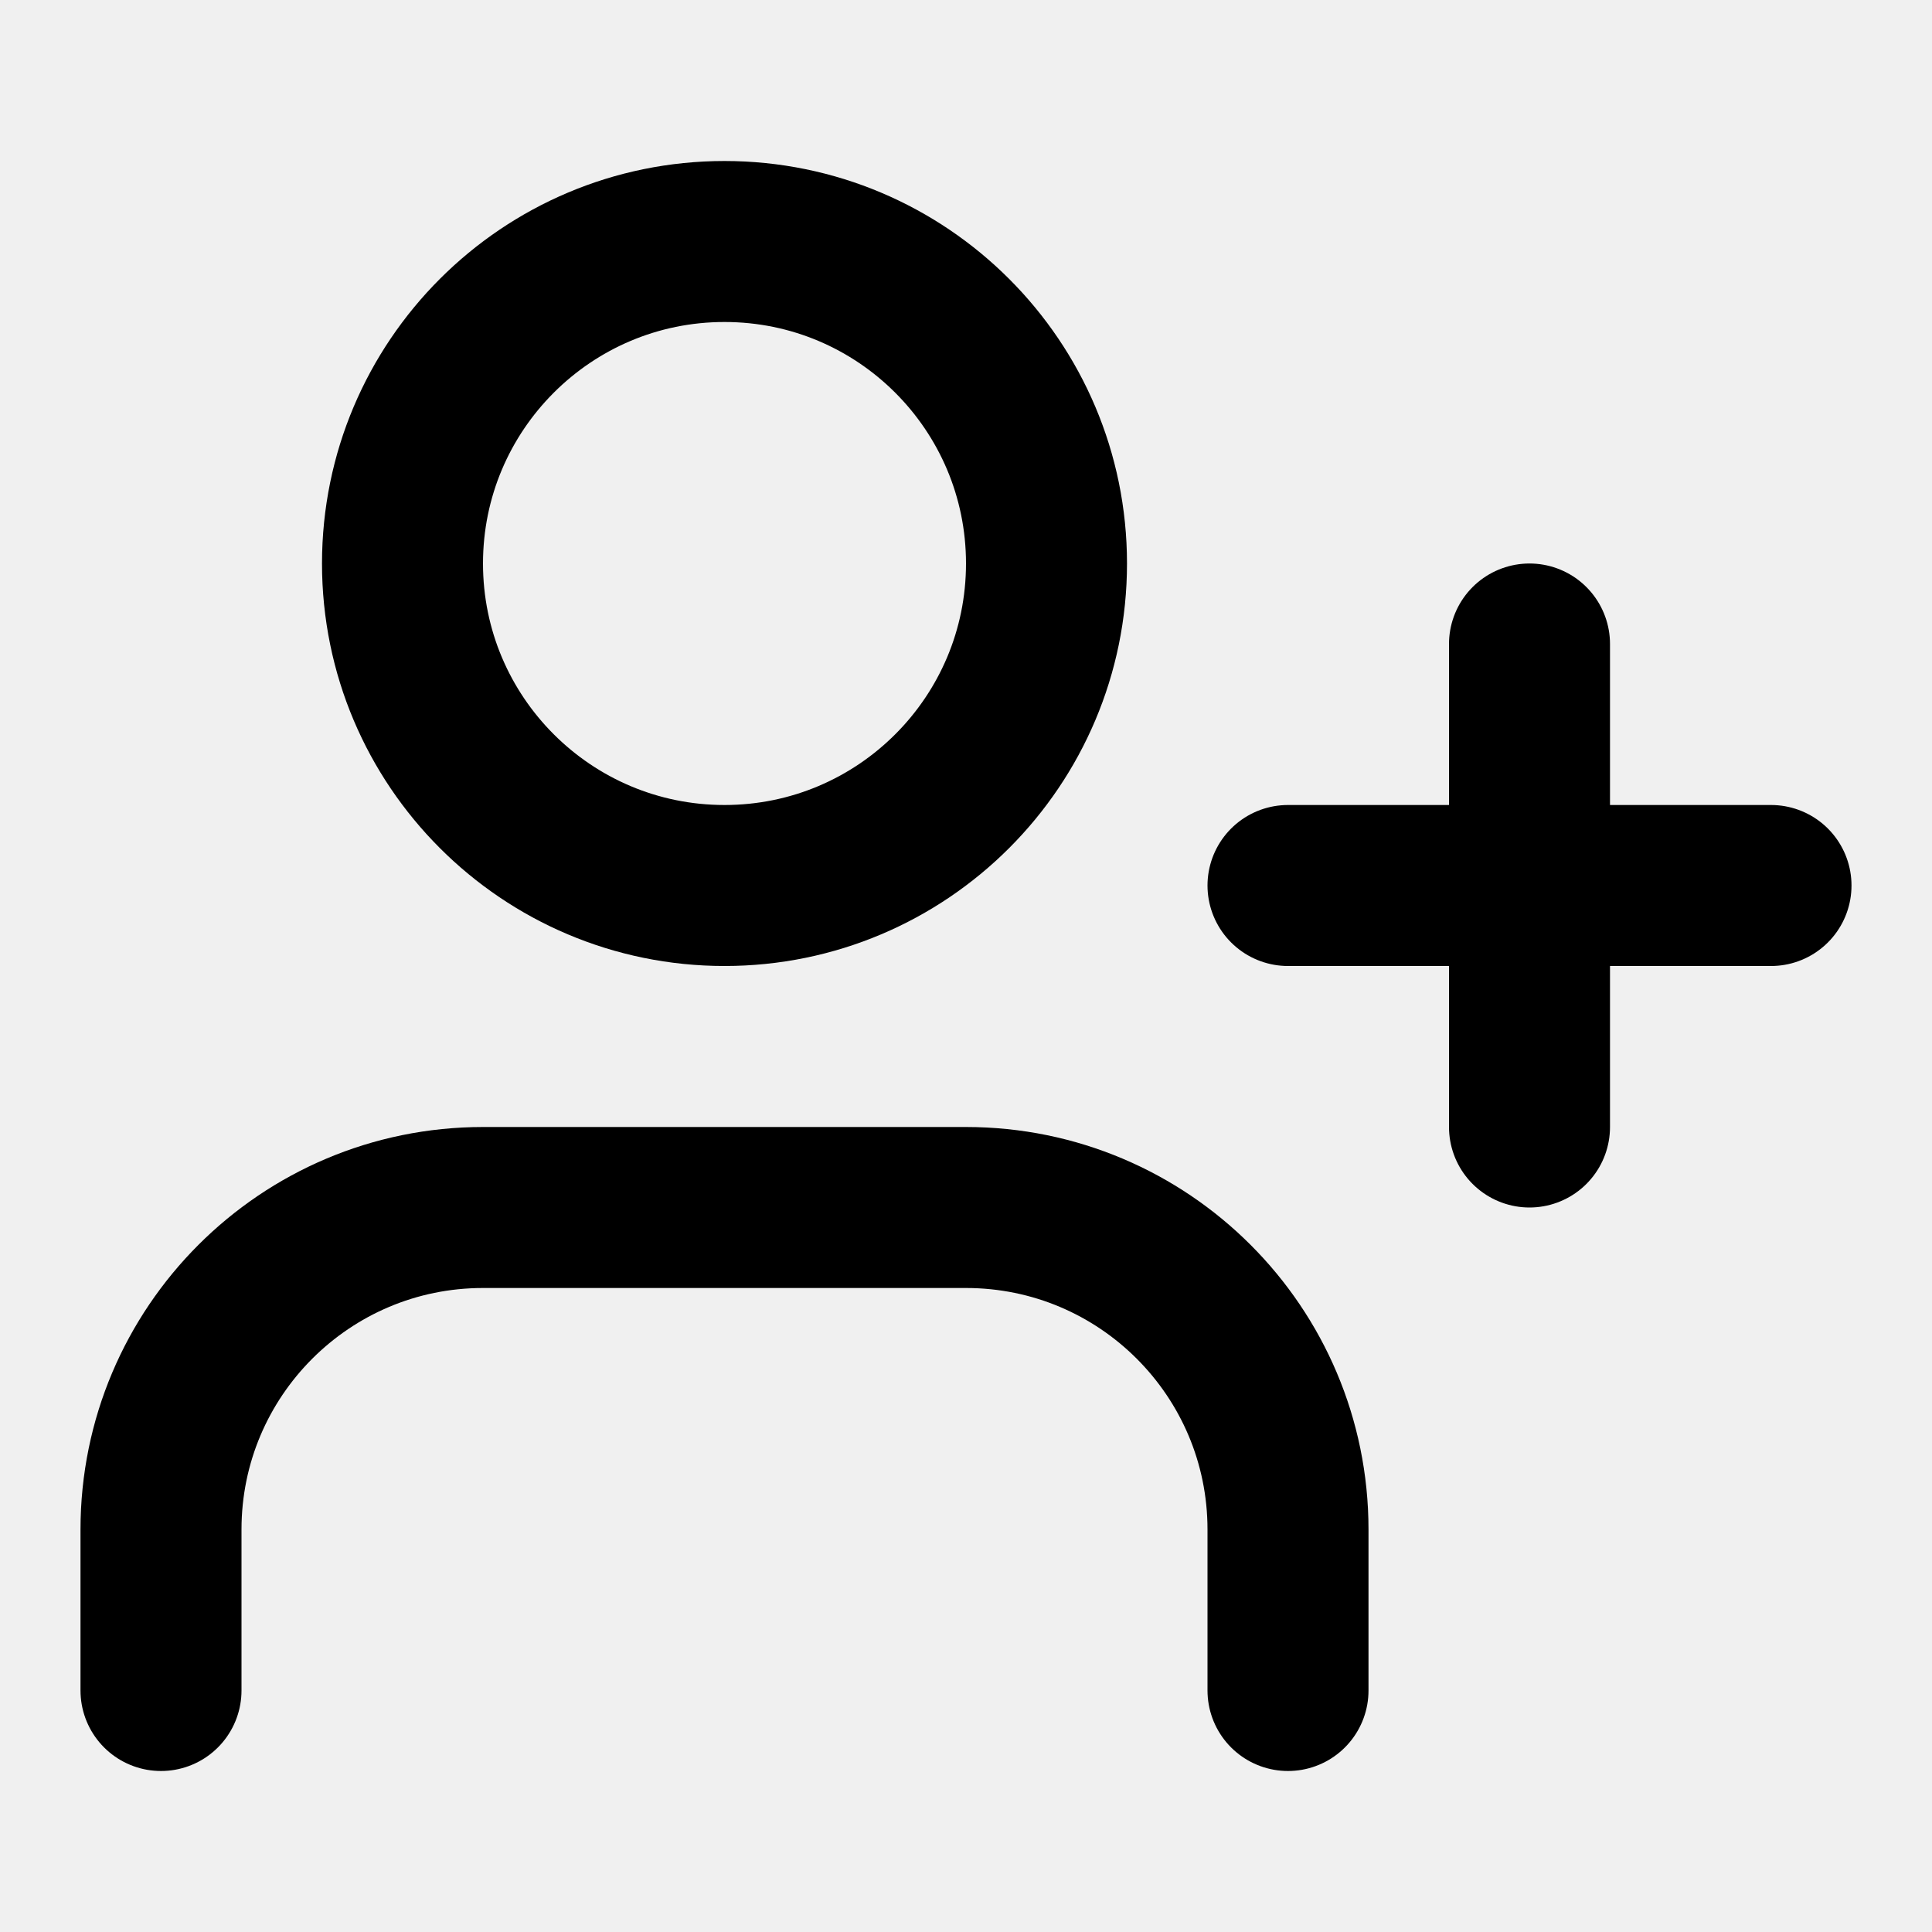
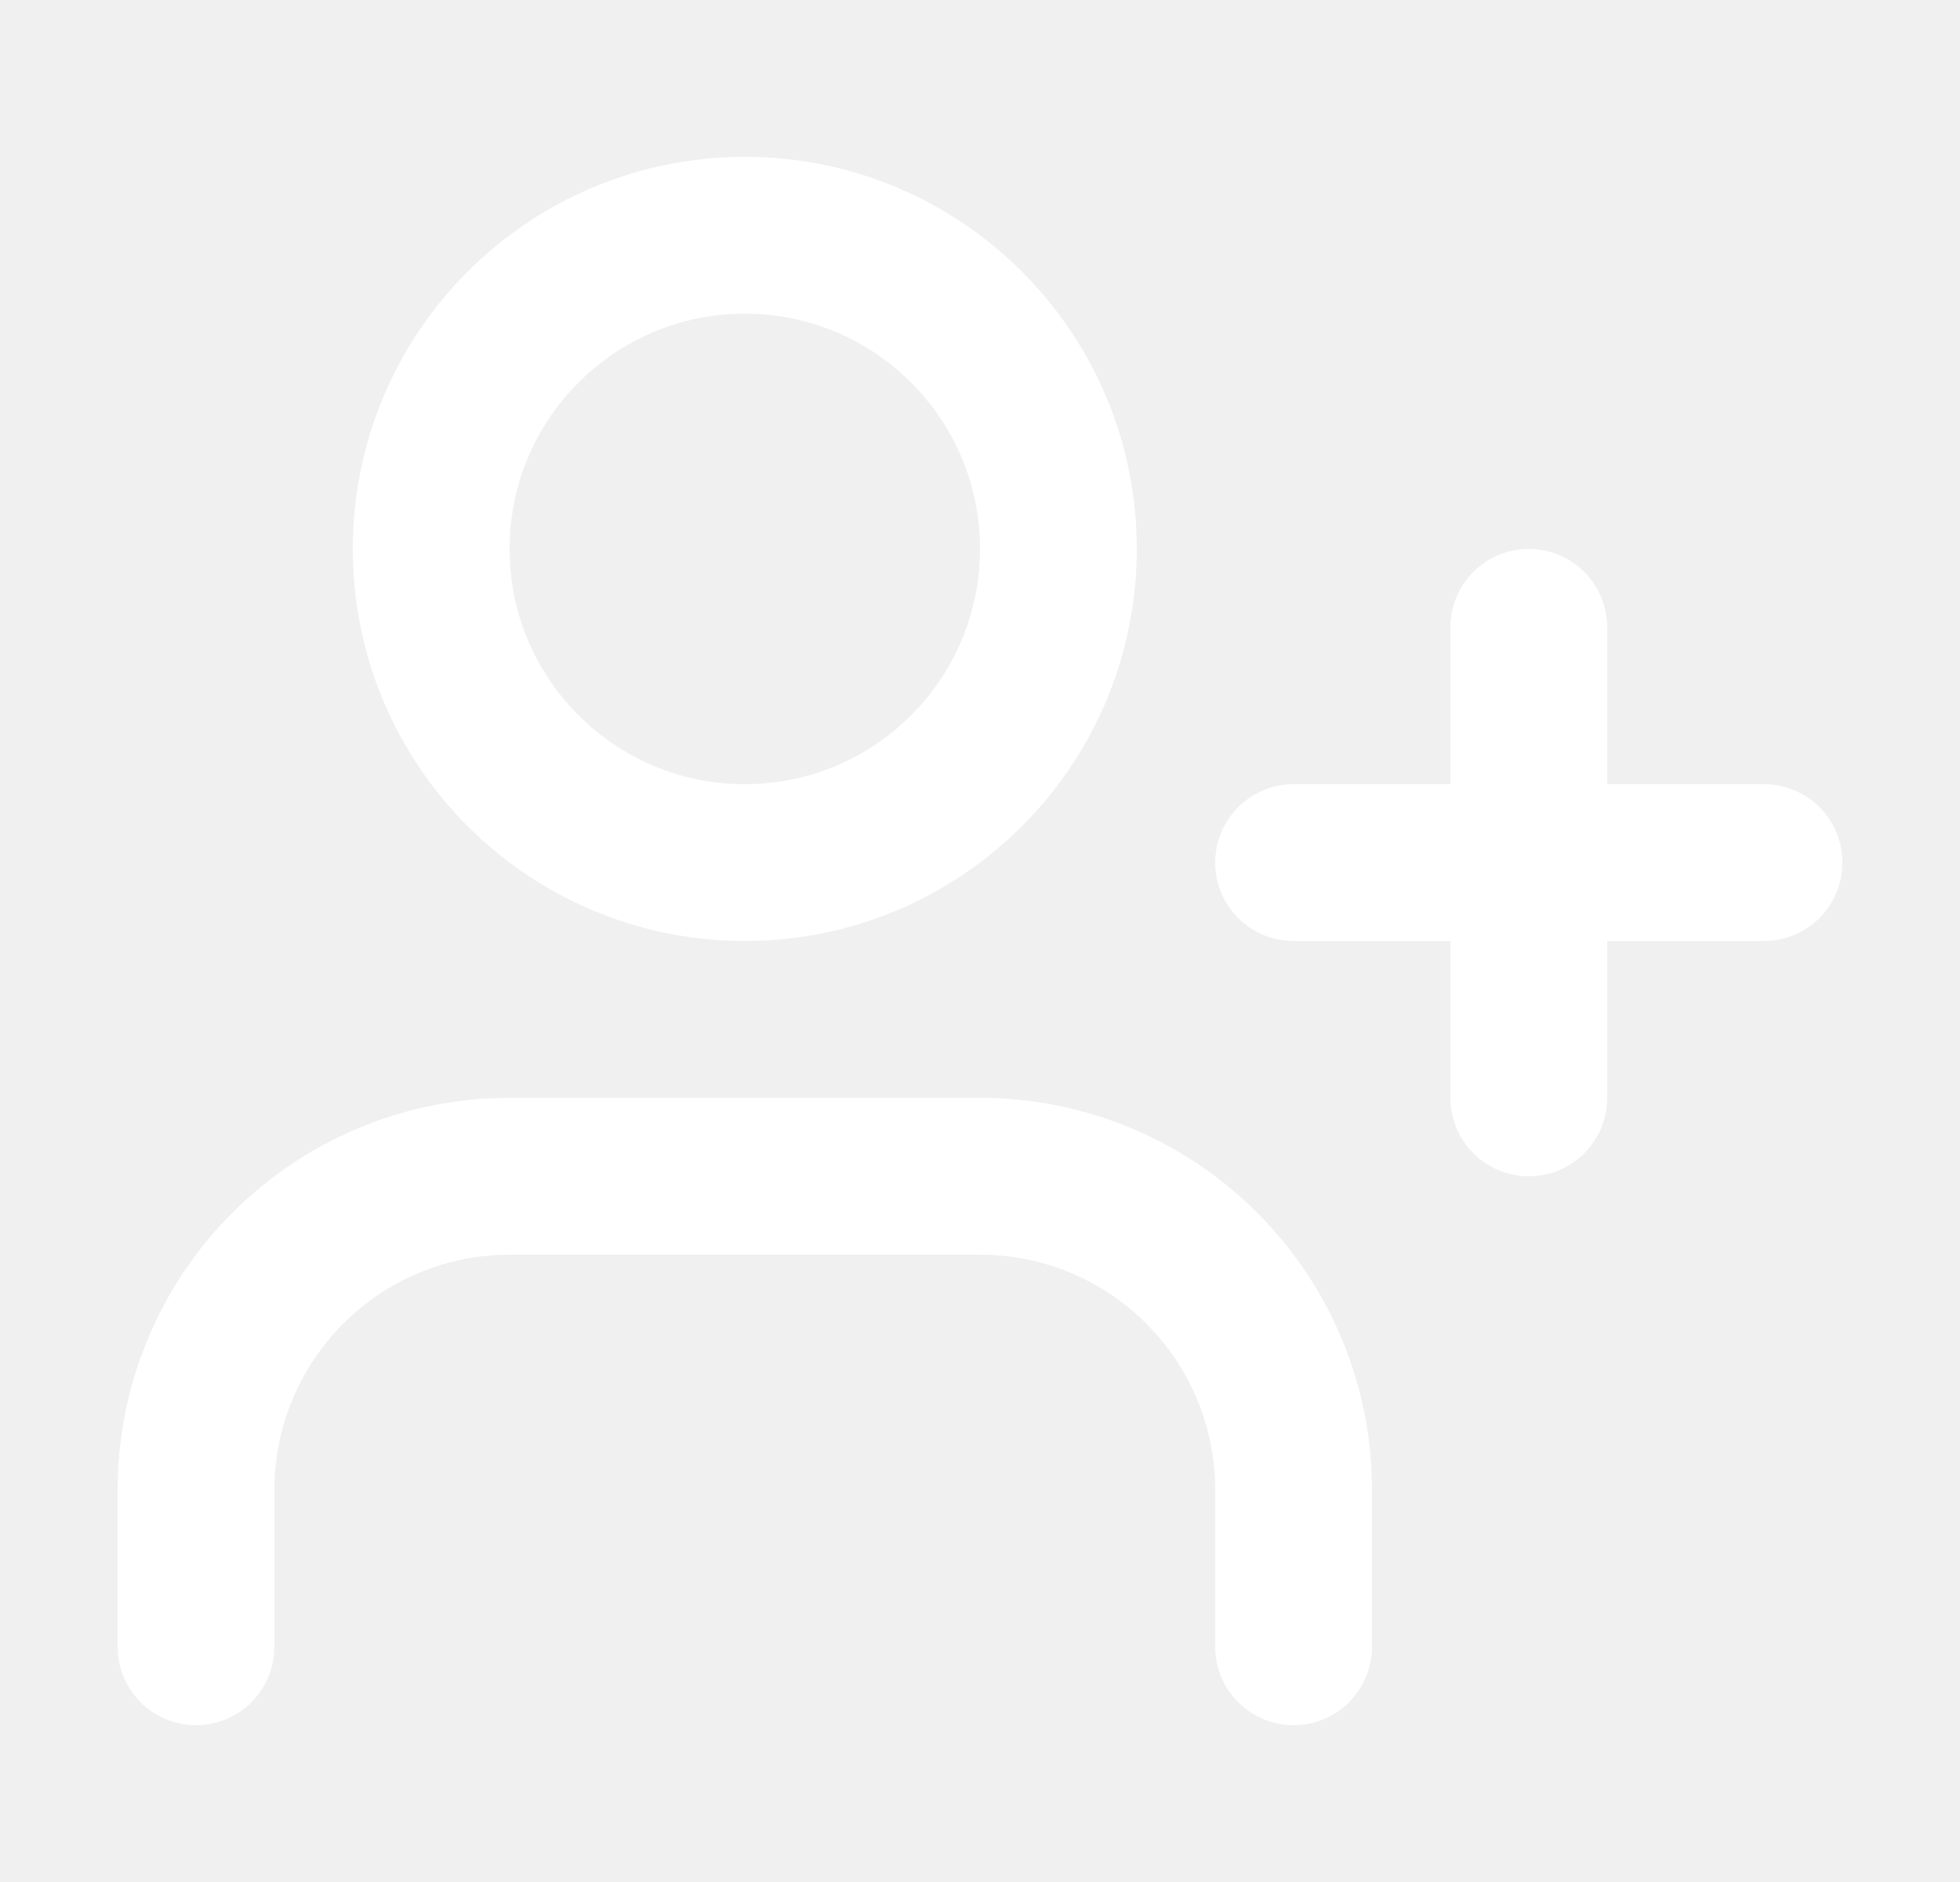
- <svg xmlns="http://www.w3.org/2000/svg" width="24" height="24" viewBox="0 0 24 24" fill="none" stroke="currentColor" stroke-width="2" stroke-linecap="round" stroke-linejoin="round" class="lucide lucide-user-plus mr-2 h-4 w-4">
-   <path d="M16 21v-2a4 4 0 0 0-4-4H6a4 4 0 0 0-4 4v2" />
-   <circle cx="9" cy="7" r="4" />
-   <line x1="19" x2="19" y1="8" y2="14" />
-   <line x1="22" x2="16" y1="11" y2="11" />
+ <svg xmlns="http://www.w3.org/2000/svg" width="25" height="24" viewBox="0 0 25 24" fill="none">
+   <path d="M16.5 21V19C16.5 17.939 16.079 16.922 15.328 16.172C14.578 15.421 13.561 15 12.5 15H6.5C5.439 15 4.422 15.421 3.672 16.172C2.921 16.922 2.5 17.939 2.5 19V21" stroke="white" stroke-width="2" stroke-linecap="round" stroke-linejoin="round" />
+   <path d="M9.5 11C11.709 11 13.5 9.209 13.5 7C13.5 4.791 11.709 3 9.5 3C7.291 3 5.5 4.791 5.5 7C5.5 9.209 7.291 11 9.5 11Z" stroke="white" stroke-width="2" stroke-linecap="round" stroke-linejoin="round" />
+   <path d="M19.5 8V14" stroke="white" stroke-width="2" stroke-linecap="round" stroke-linejoin="round" />
+   <path d="M22.5 11H16.5" stroke="white" stroke-width="2" stroke-linecap="round" stroke-linejoin="round" />
</svg>
